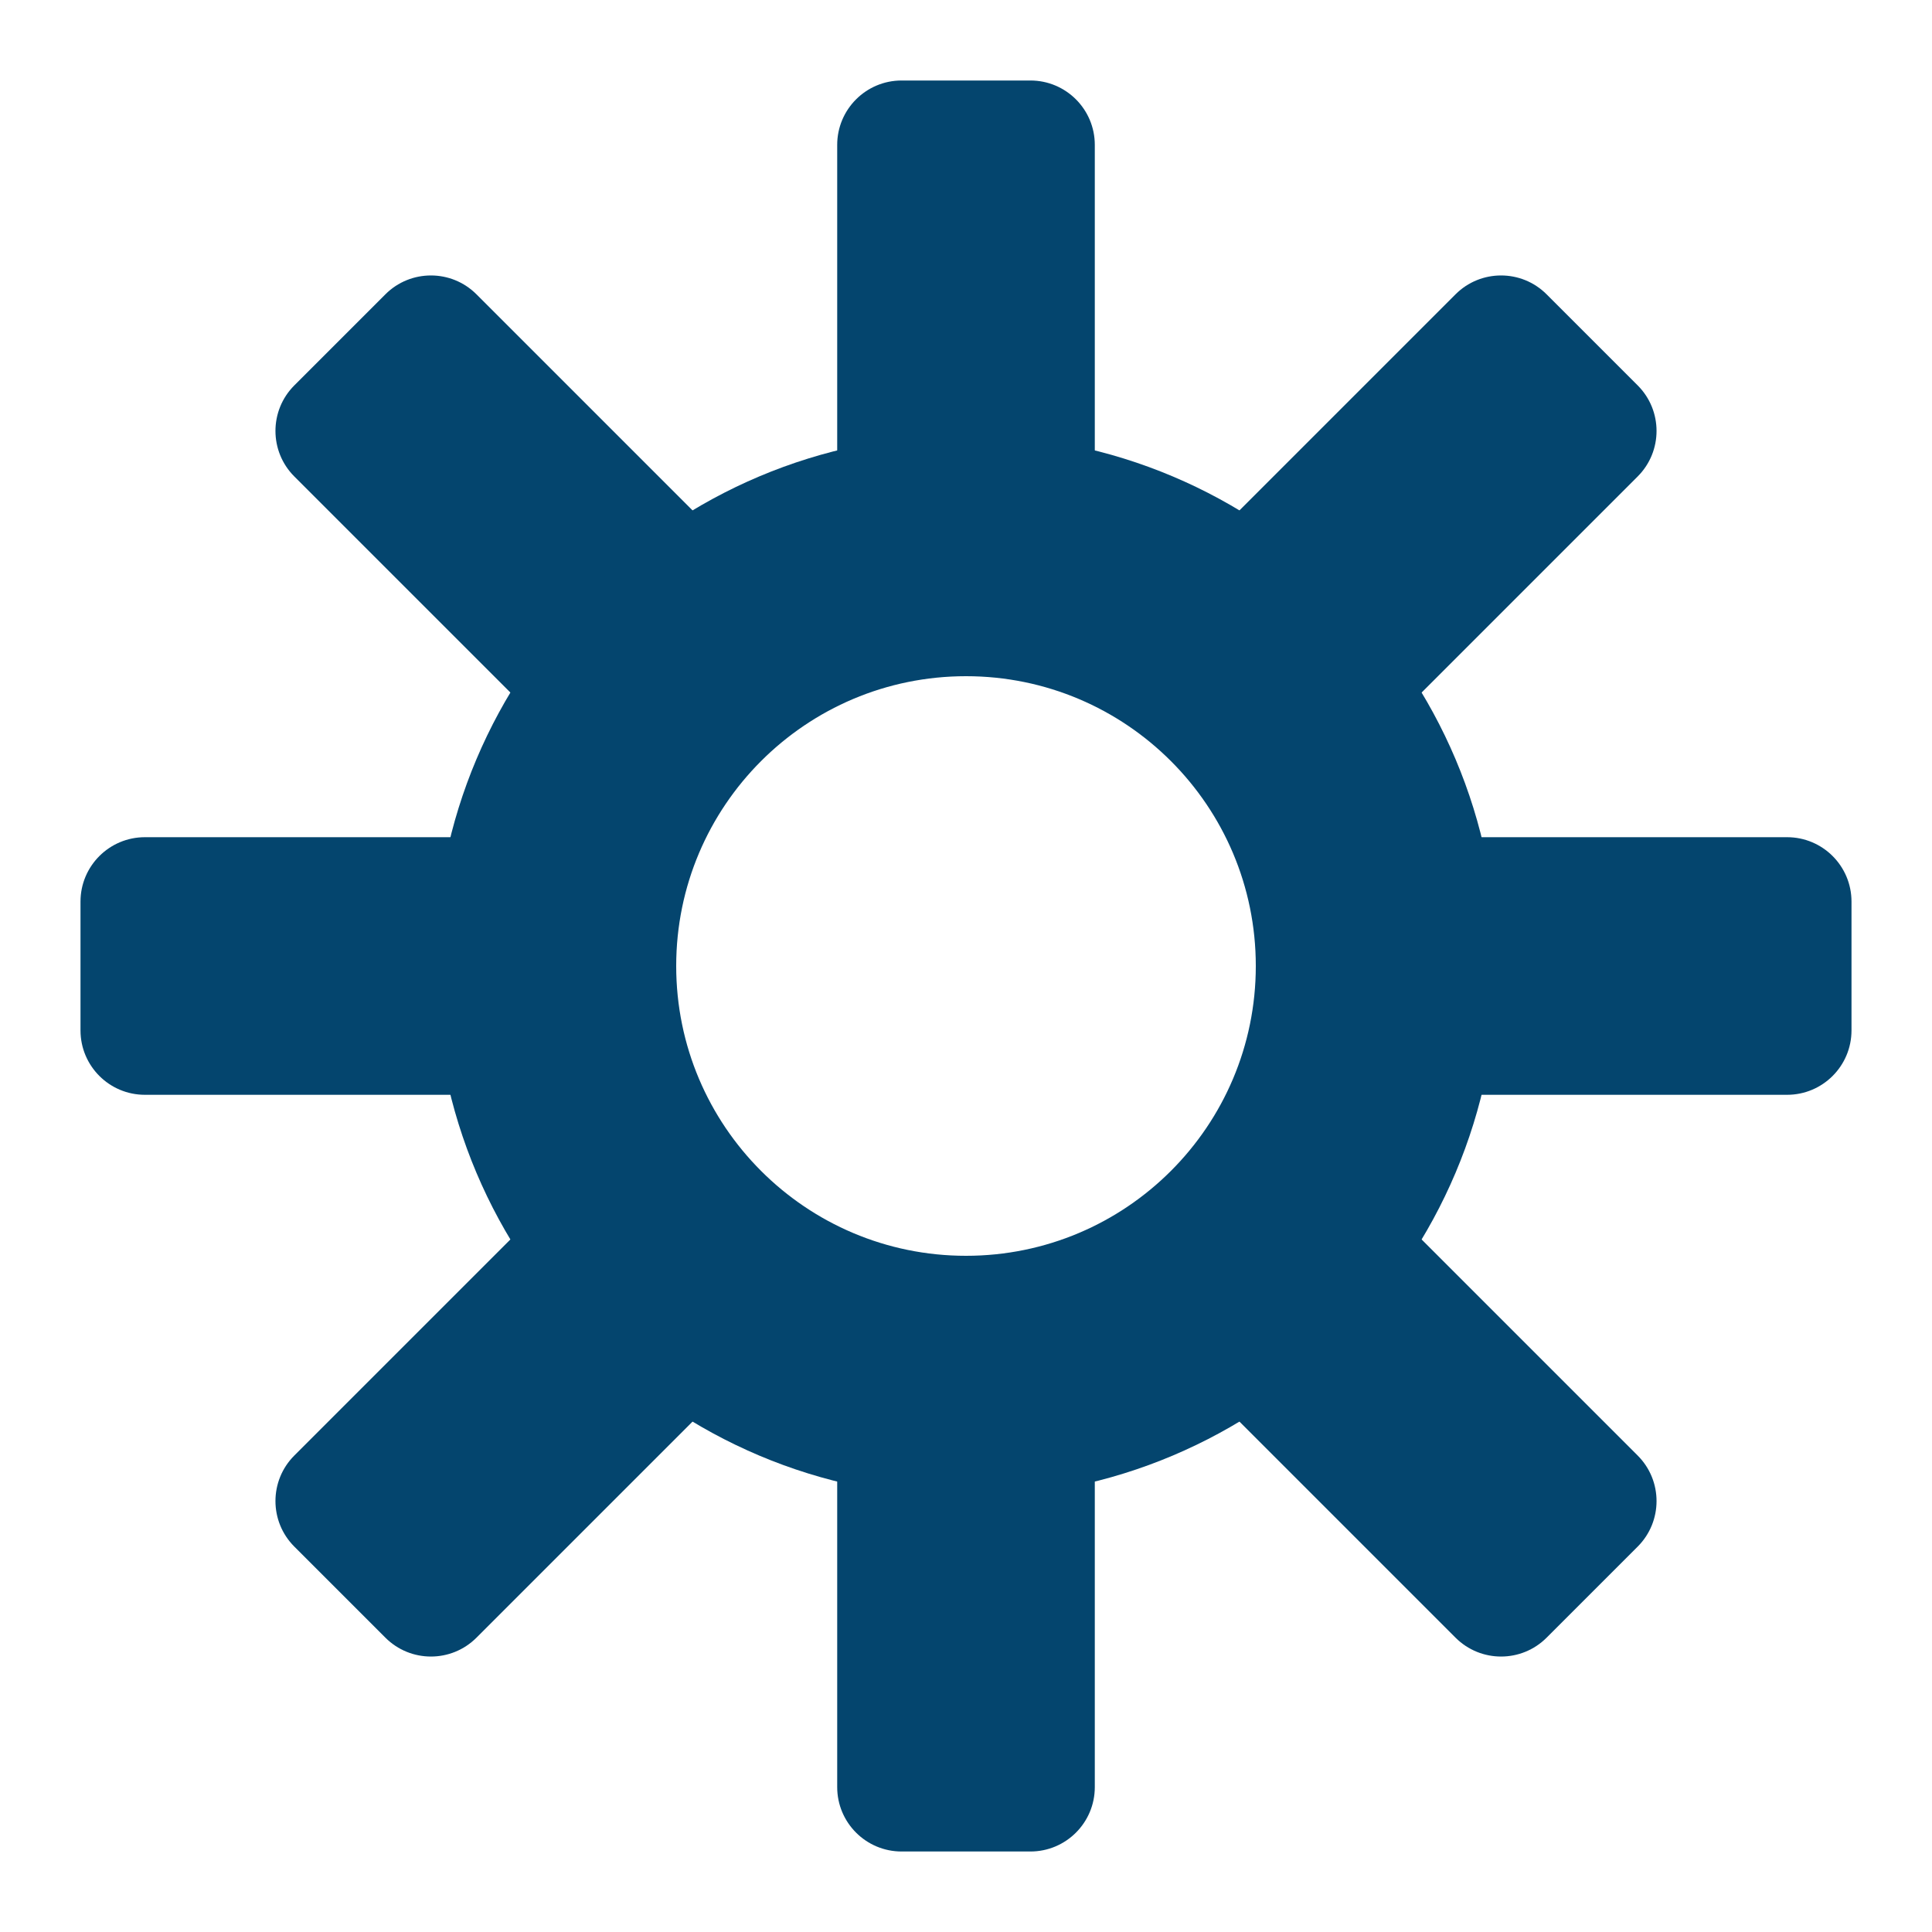
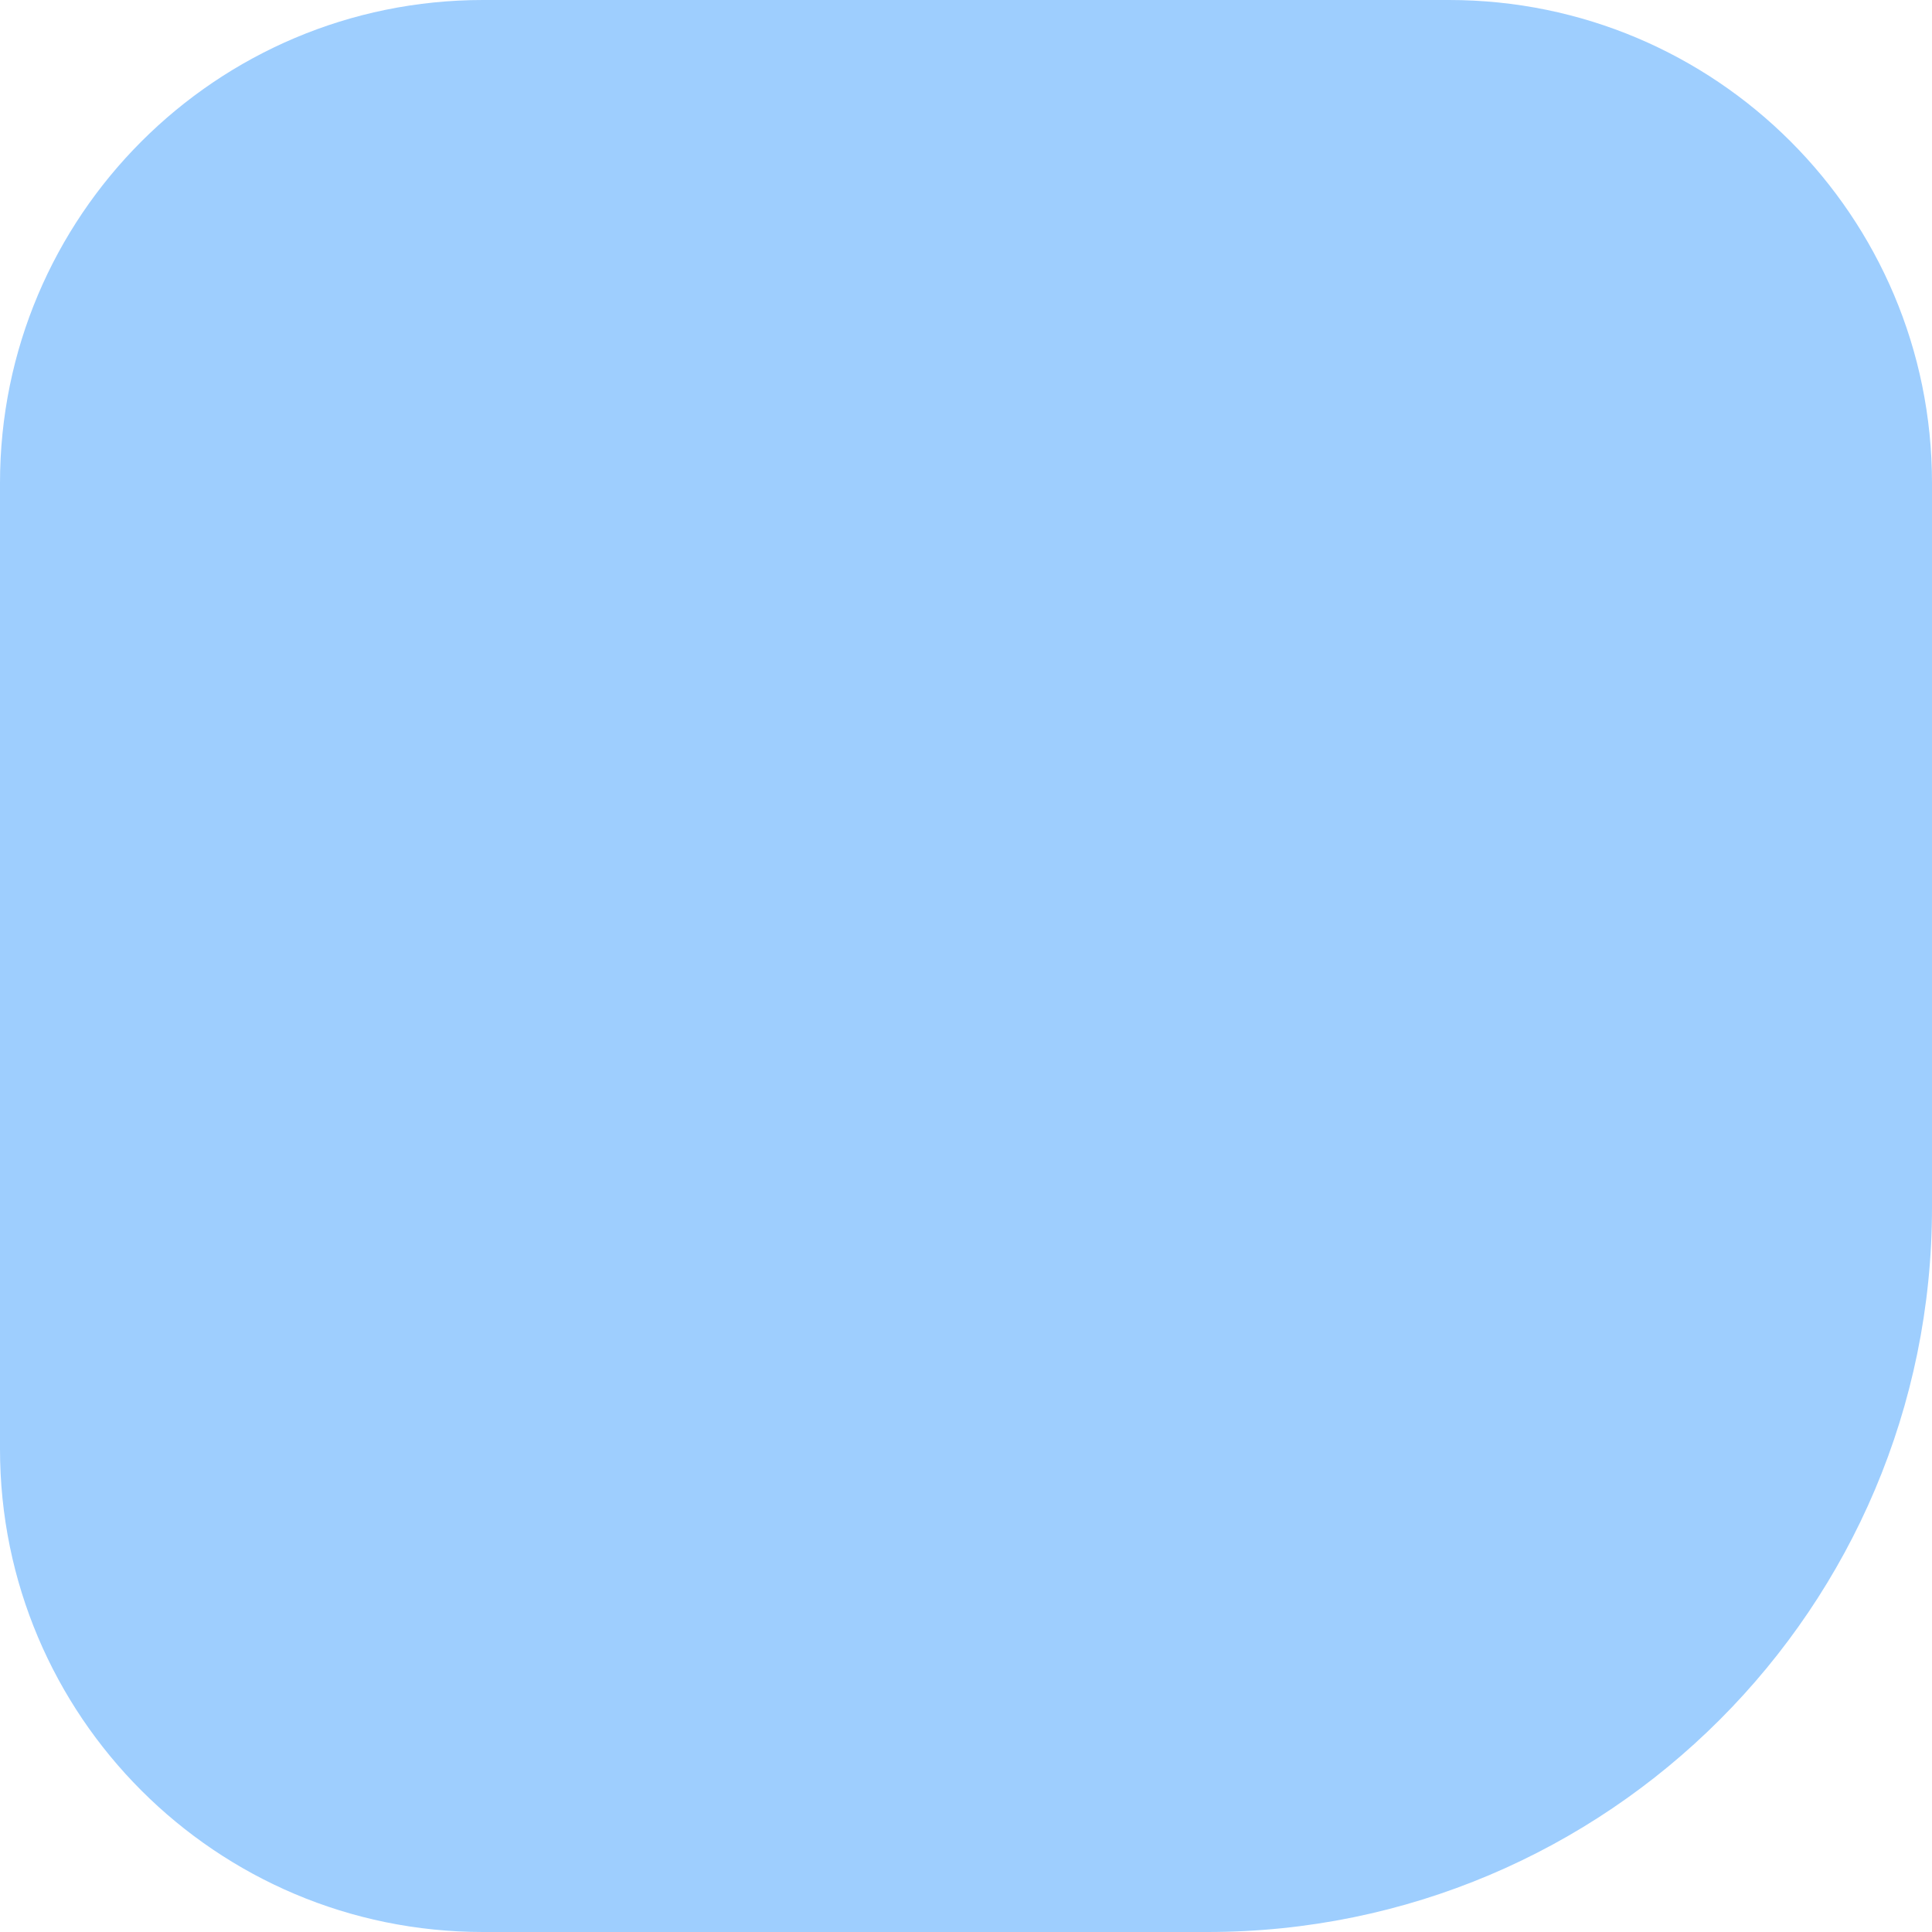
- <svg xmlns="http://www.w3.org/2000/svg" width="32" height="32" viewBox="0 0 24 24">
-   <g fill="#04456e">
-     <rect x="10.4" y="1" width="3.2" height="5.4" rx="0.8" />
-     <rect x="10.4" y="1" width="3.2" height="5.4" rx="0.8" transform="rotate(45 12 12)" />
-     <rect x="10.4" y="1" width="3.2" height="5.4" rx="0.8" transform="rotate(90 12 12)" />
-     <rect x="10.4" y="1" width="3.2" height="5.4" rx="0.8" transform="rotate(135 12 12)" />
-     <rect x="10.4" y="1" width="3.2" height="5.4" rx="0.8" transform="rotate(180 12 12)" />
-     <rect x="10.4" y="1" width="3.2" height="5.4" rx="0.8" transform="rotate(225 12 12)" />
-     <rect x="10.4" y="1" width="3.2" height="5.4" rx="0.8" transform="rotate(270 12 12)" />
-     <rect x="10.4" y="1" width="3.2" height="5.4" rx="0.8" transform="rotate(315 12 12)" />
-     <path fill-rule="evenodd" d="M12 5.4a6.6 6.6 0 1 0 0 13.2 6.6 6.6 0 0 0 0-13.2zm0 3a3.6 3.6 0 1 1 0 7.2 3.6 3.6 0 0 1 0-7.2z" />
-   </g>
+ <svg xmlns="http://www.w3.org/2000/svg" width="64" height="64" viewBox="0 0 64 64">
+   <path d="M16 0 H48 C56.84 0 64 7.16 64 16 V40 C64 53.25 53.25 64 40 64 H16 C7.16 64 0 56.84 0 48 V16 C0 7.16 7.16 0 16 0 Z" fill="#9ecefe" />
</svg>
